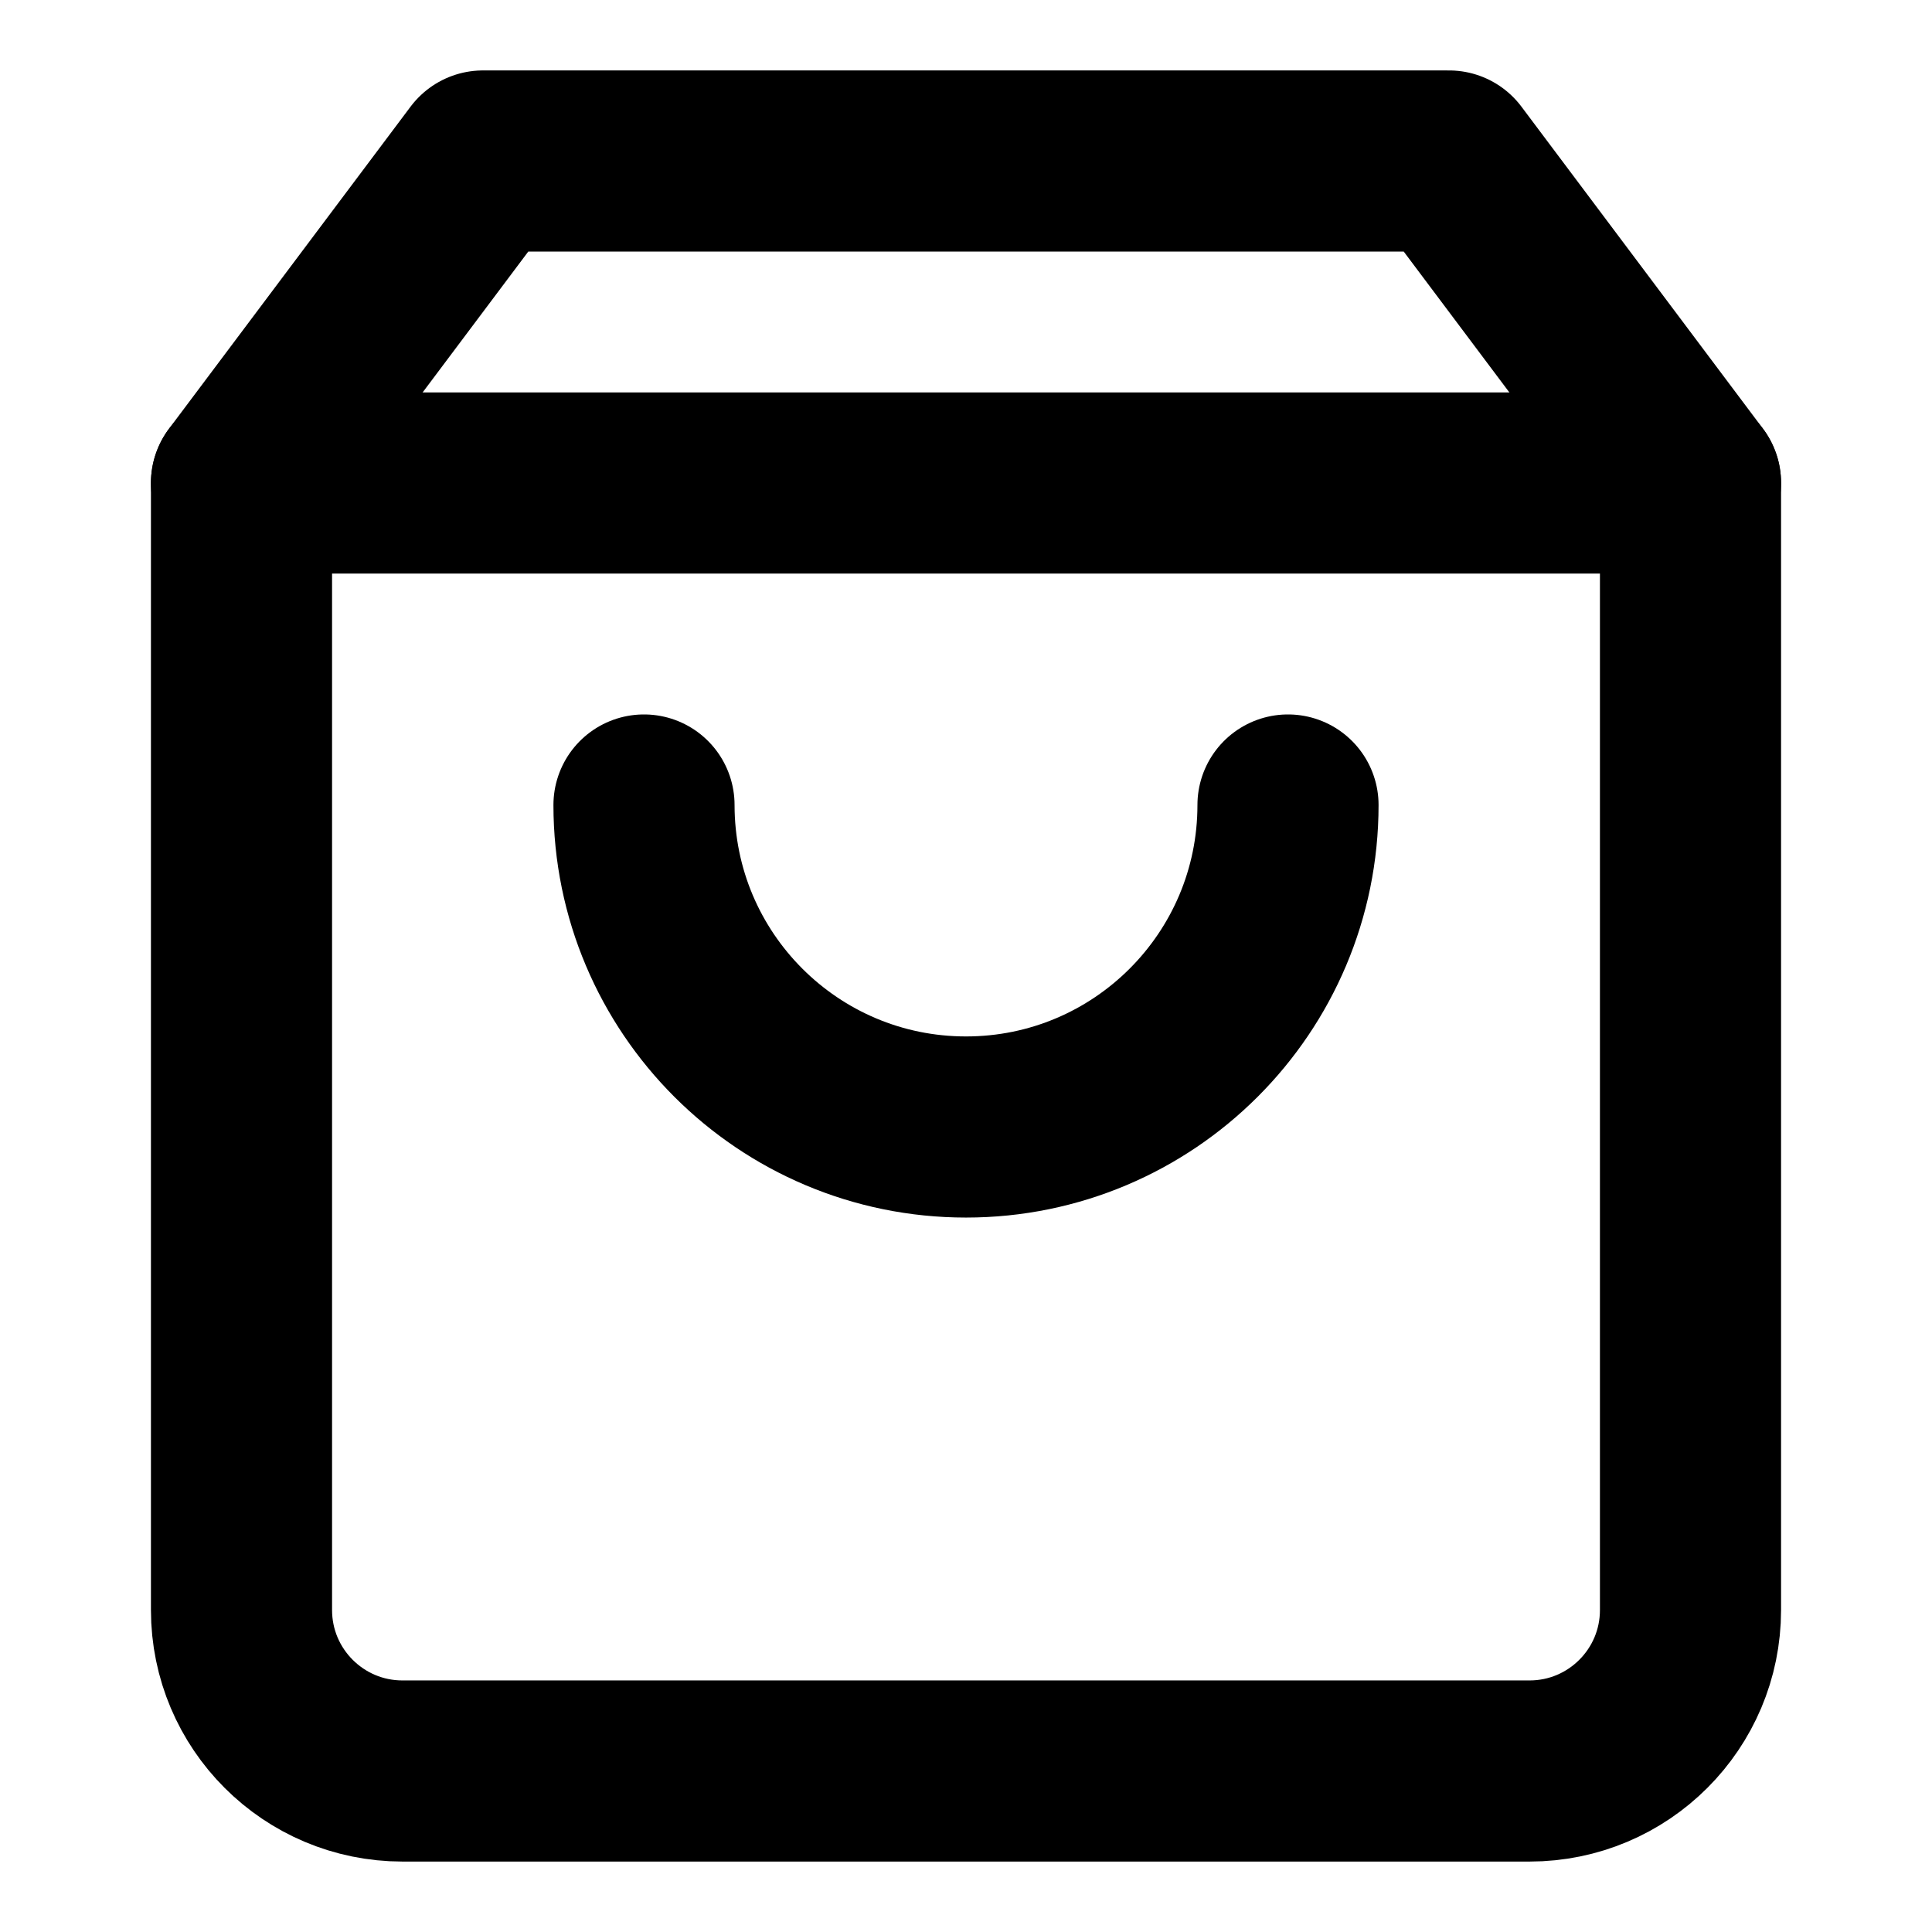
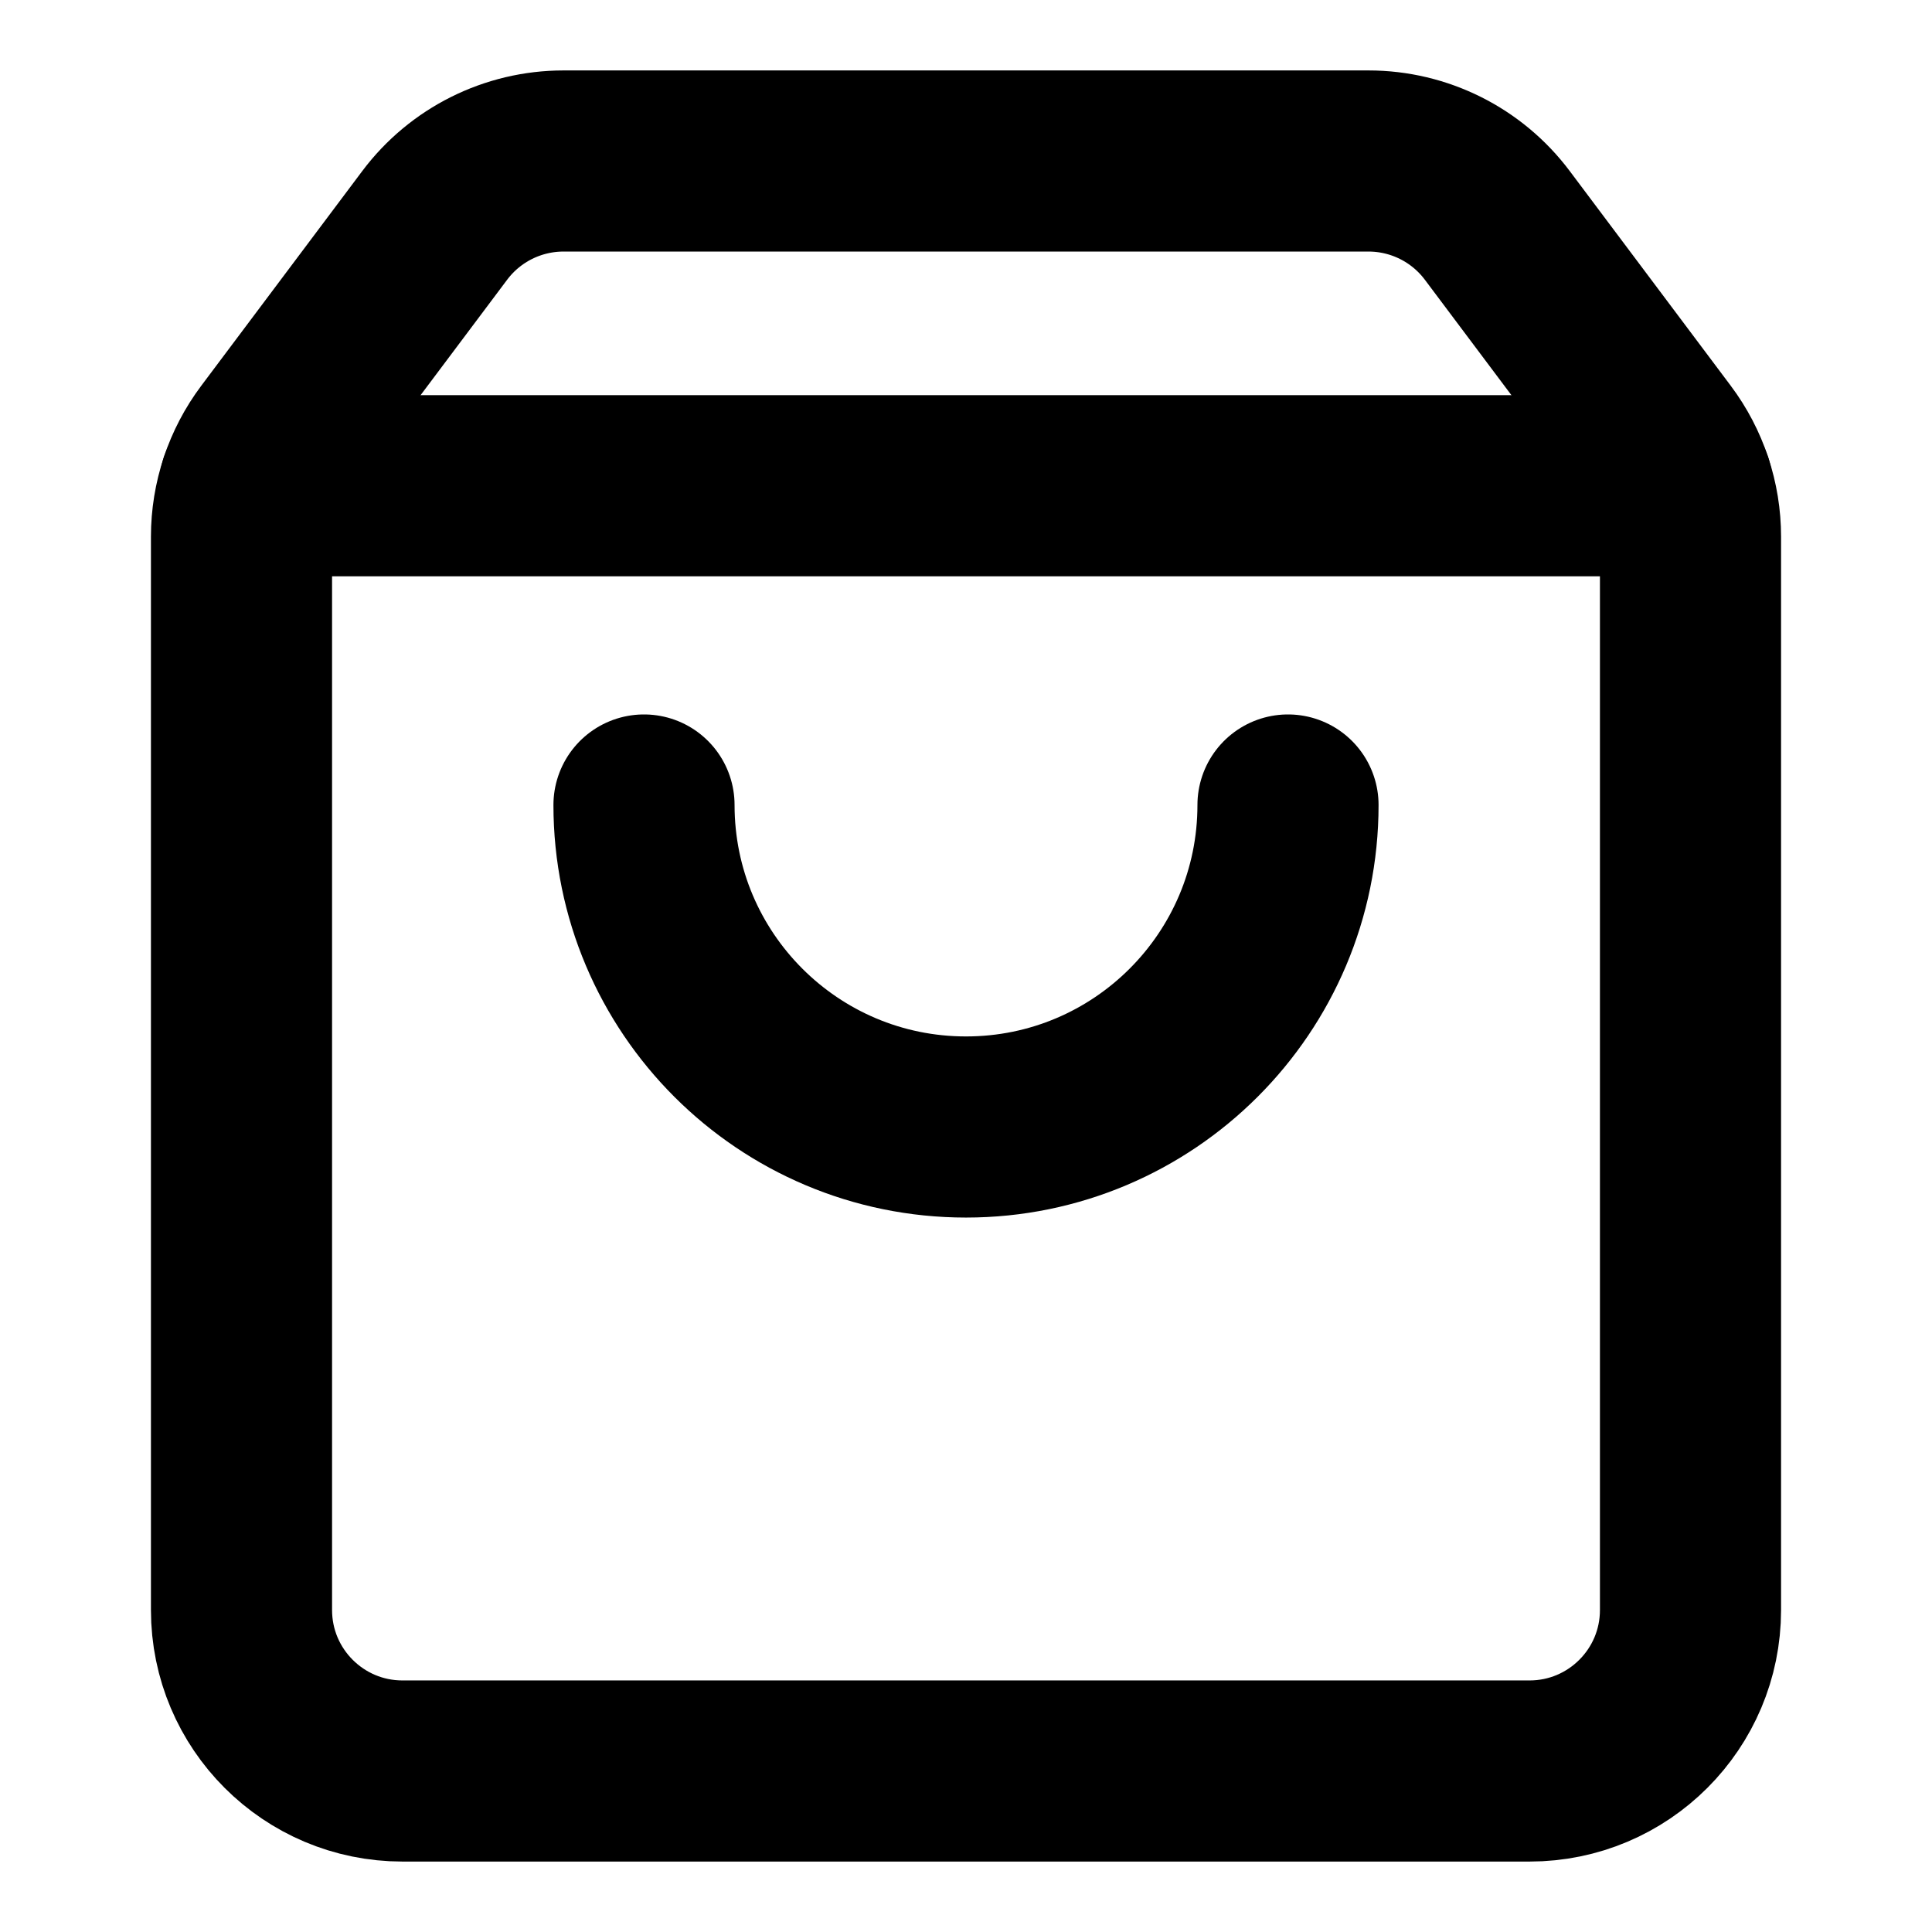
<svg xmlns="http://www.w3.org/2000/svg" width="24" height="24" viewBox="0 0 24 24" fill="none" stroke="currentColor" stroke-width="2.25" stroke-linecap="round" stroke-linejoin="round" aria-hidden="true" focusable="false">
-   <path d="M6 2 3 6v14a2 2 0 0 0 2 2h14a2 2 0 0 0 2-2V6l-3-4Z" />
-   <path d="M3 6h18" />
  <path d="M16 10a4 4 0 0 1-8 0" />
+   <path d="M3.103 6.034h17.794" />
+   <path d="M3.4 5.467a2 2 0 0 0-.4 1.2V20a2 2 0 0 0 2 2h14a2 2 0 0 0 2-2V6.667a2 2 0 0 0-.4-1.2l-2-2.667A2 2 0 0 0 17 2H7a2 2 0 0 0-1.6.8z" />
</svg>
